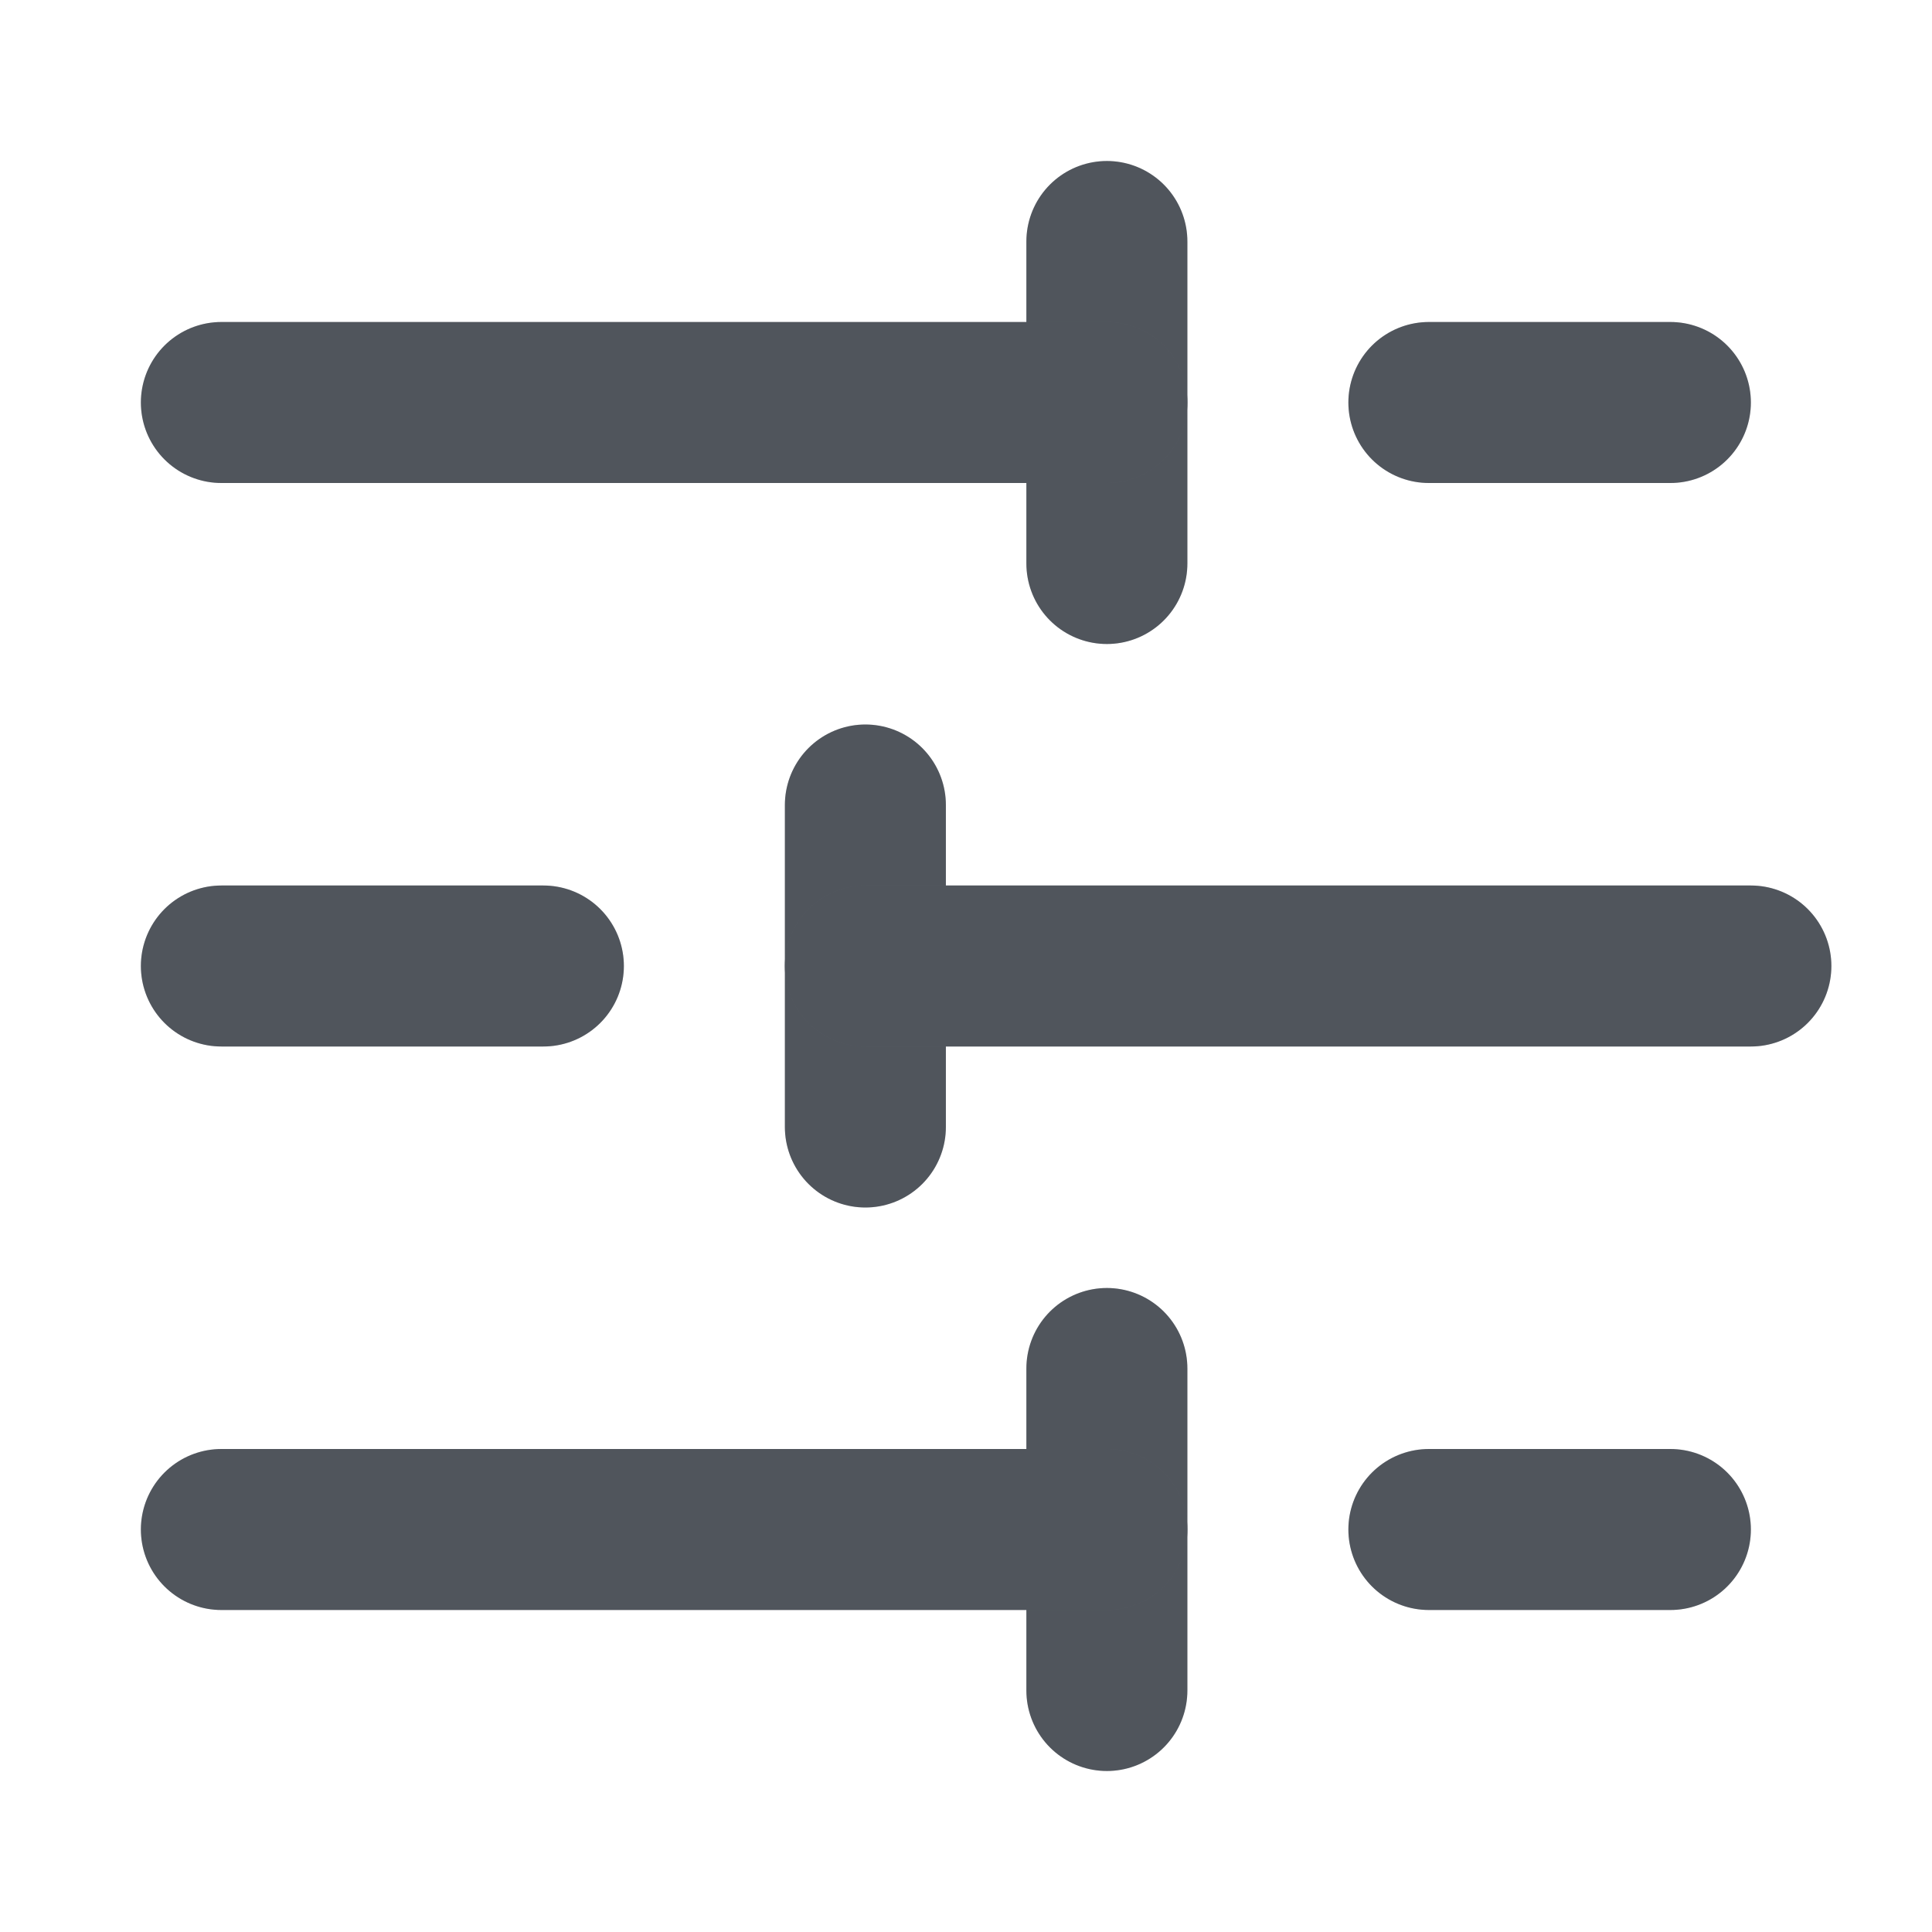
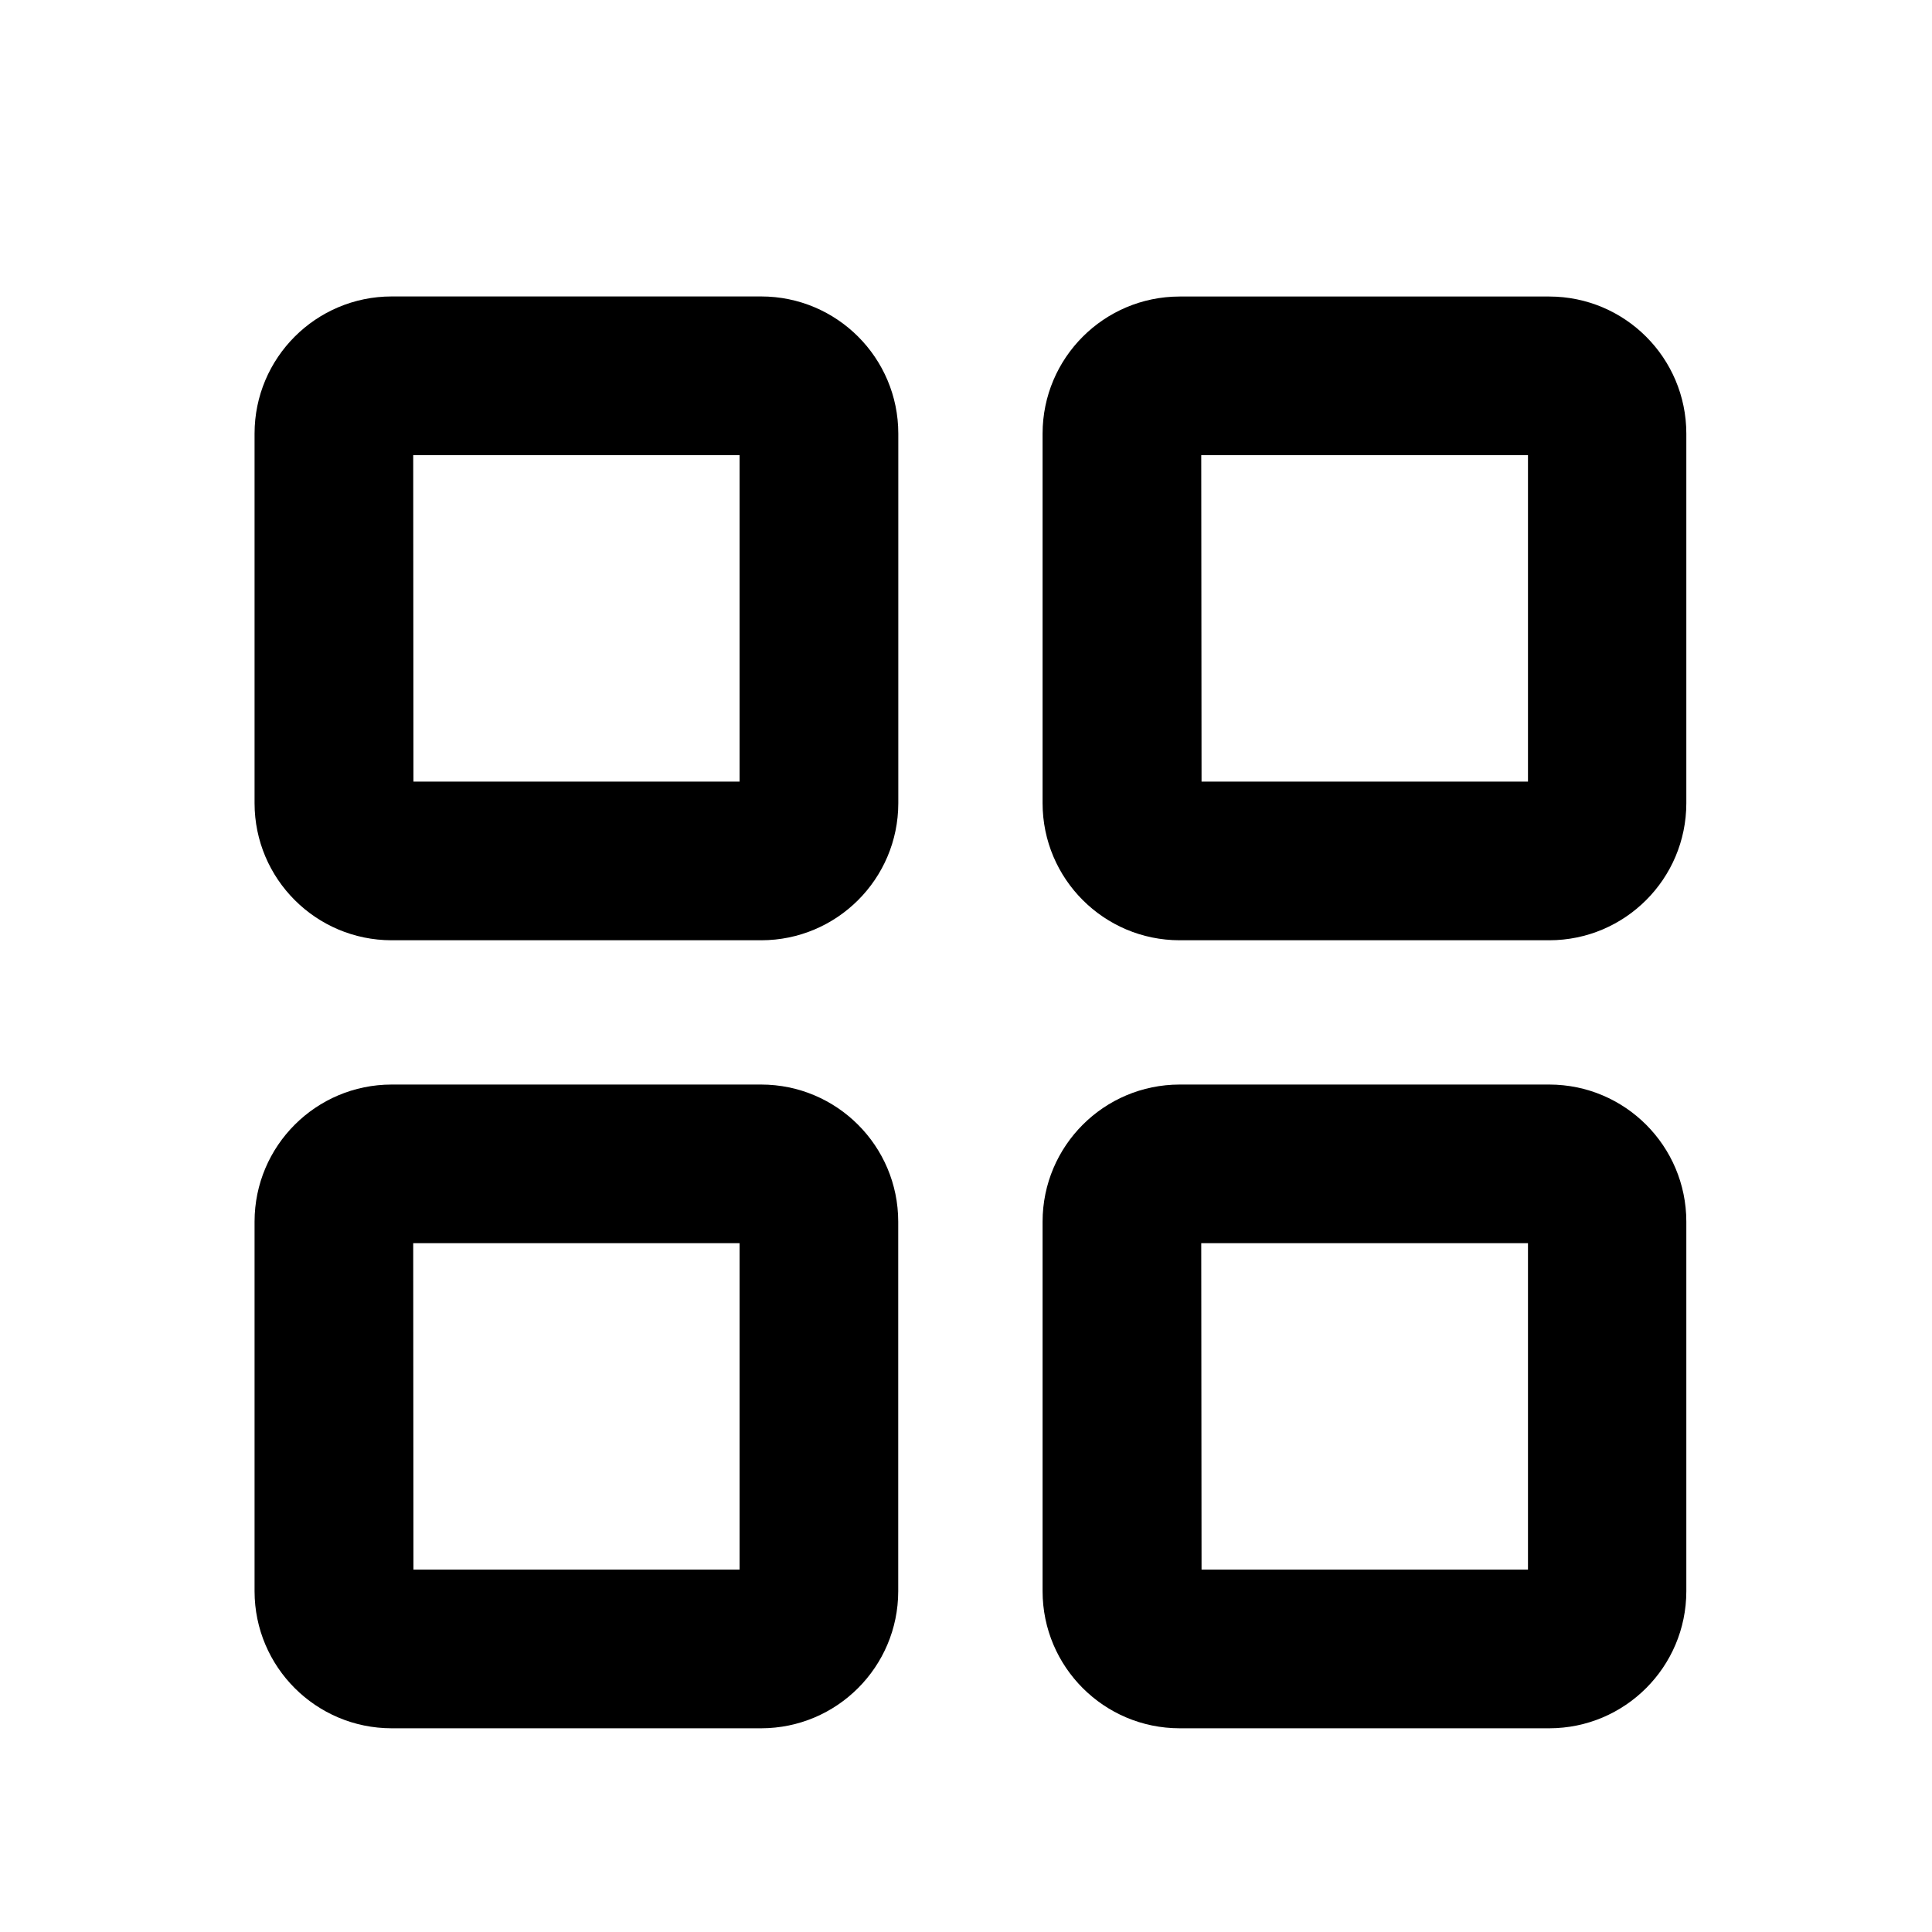
- <svg xmlns="http://www.w3.org/2000/svg" viewBox="0 0 24 24">
-   <path stroke-linejoin="round" stroke-linecap="round" stroke-width="2" stroke="#646A73" d="M20.75 5h-3" />
-   <path stroke-linejoin="round" stroke-linecap="round" stroke-width="2" stroke-opacity=".2" stroke="#000" d="M20.75 5h-3" />
-   <path stroke-linejoin="round" stroke-linecap="round" stroke-width="2" stroke="#646A73" d="M13.75 3v4" />
-   <path stroke-linejoin="round" stroke-linecap="round" stroke-width="2" stroke-opacity=".2" stroke="#000" d="M13.75 3v4" />
-   <path stroke-linejoin="round" stroke-linecap="round" stroke-width="2" stroke="#646A73" d="M13.75 5h-11" />
-   <path stroke-linejoin="round" stroke-linecap="round" stroke-width="2" stroke-opacity=".2" stroke="#000" d="M13.75 5h-11" />
-   <path stroke-linejoin="round" stroke-linecap="round" stroke-width="2" stroke="#646A73" d="M6.75 12h-4" />
-   <path stroke-linejoin="round" stroke-linecap="round" stroke-width="2" stroke-opacity=".2" stroke="#000" d="M6.75 12h-4" />
-   <path stroke-linejoin="round" stroke-linecap="round" stroke-width="2" stroke="#646A73" d="M10.75 10v4" />
-   <path stroke-linejoin="round" stroke-linecap="round" stroke-width="2" stroke-opacity=".2" stroke="#000" d="M10.75 10v4" />
-   <path stroke-linejoin="round" stroke-linecap="round" stroke-width="2" stroke="#646A73" d="M21.75 12h-11" />
-   <path stroke-linejoin="round" stroke-linecap="round" stroke-width="2" stroke-opacity=".2" stroke="#000" d="M21.75 12h-11" />
-   <path stroke-linejoin="round" stroke-linecap="round" stroke-width="2" stroke="#646A73" d="M20.75 19h-3" />
-   <path stroke-linejoin="round" stroke-linecap="round" stroke-width="2" stroke-opacity=".2" stroke="#000" d="M20.75 19h-3" />
-   <path stroke-linejoin="round" stroke-linecap="round" stroke-width="2" stroke="#646A73" d="M13.75 17v4" />
-   <path stroke-linejoin="round" stroke-linecap="round" stroke-width="2" stroke-opacity=".2" stroke="#000" d="M13.75 17v4" />
-   <path stroke-linejoin="round" stroke-linecap="round" stroke-width="2" stroke="#646A73" d="M13.75 19h-11" />
-   <path stroke-linejoin="round" stroke-linecap="round" stroke-width="2" stroke-opacity=".2" stroke="#000" d="M13.75 19h-11" />
+ <svg xmlns="http://www.w3.org/2000/svg" t="1676623650264" class="icon" viewBox="0 0 1024 1024" version="1.1" p-id="50546" width="200" height="200">
+   <path d="M403.456 498.36H207.544a72.704 72.704 0 0 1-72.622-72.622V229.786a72.704 72.704 0 0 1 72.622-72.663H403.456a72.704 72.704 0 0 1 72.663 72.663v195.953a72.704 72.704 0 0 1-72.663 72.622z m-184.32-84.091h172.851V241.254H219.013zM821.166 498.36h-195.953a72.704 72.704 0 0 1-72.622-72.622V229.786a72.704 72.704 0 0 1 72.622-72.622h195.953a72.704 72.704 0 0 1 72.622 72.622v195.953a72.704 72.704 0 0 1-72.622 72.622z m-184.32-84.091h173.015V241.254h-173.179zM403.456 916.029H207.544a72.704 72.704 0 0 1-72.622-72.622v-195.953a72.704 72.704 0 0 1 72.622-72.622H403.456a72.704 72.704 0 0 1 72.622 72.622v195.953a72.704 72.704 0 0 1-72.622 72.622z m-184.32-84.091h172.851v-173.015H219.013zM821.166 916.029h-195.953a72.704 72.704 0 0 1-72.622-72.622v-195.953a72.704 72.704 0 0 1 72.622-72.622h195.953a72.704 72.704 0 0 1 72.622 72.622v195.953a72.704 72.704 0 0 1-72.622 72.622z m-184.32-84.091h173.015v-173.015h-173.179z" p-id="50547" fill="#000000" />
</svg>
